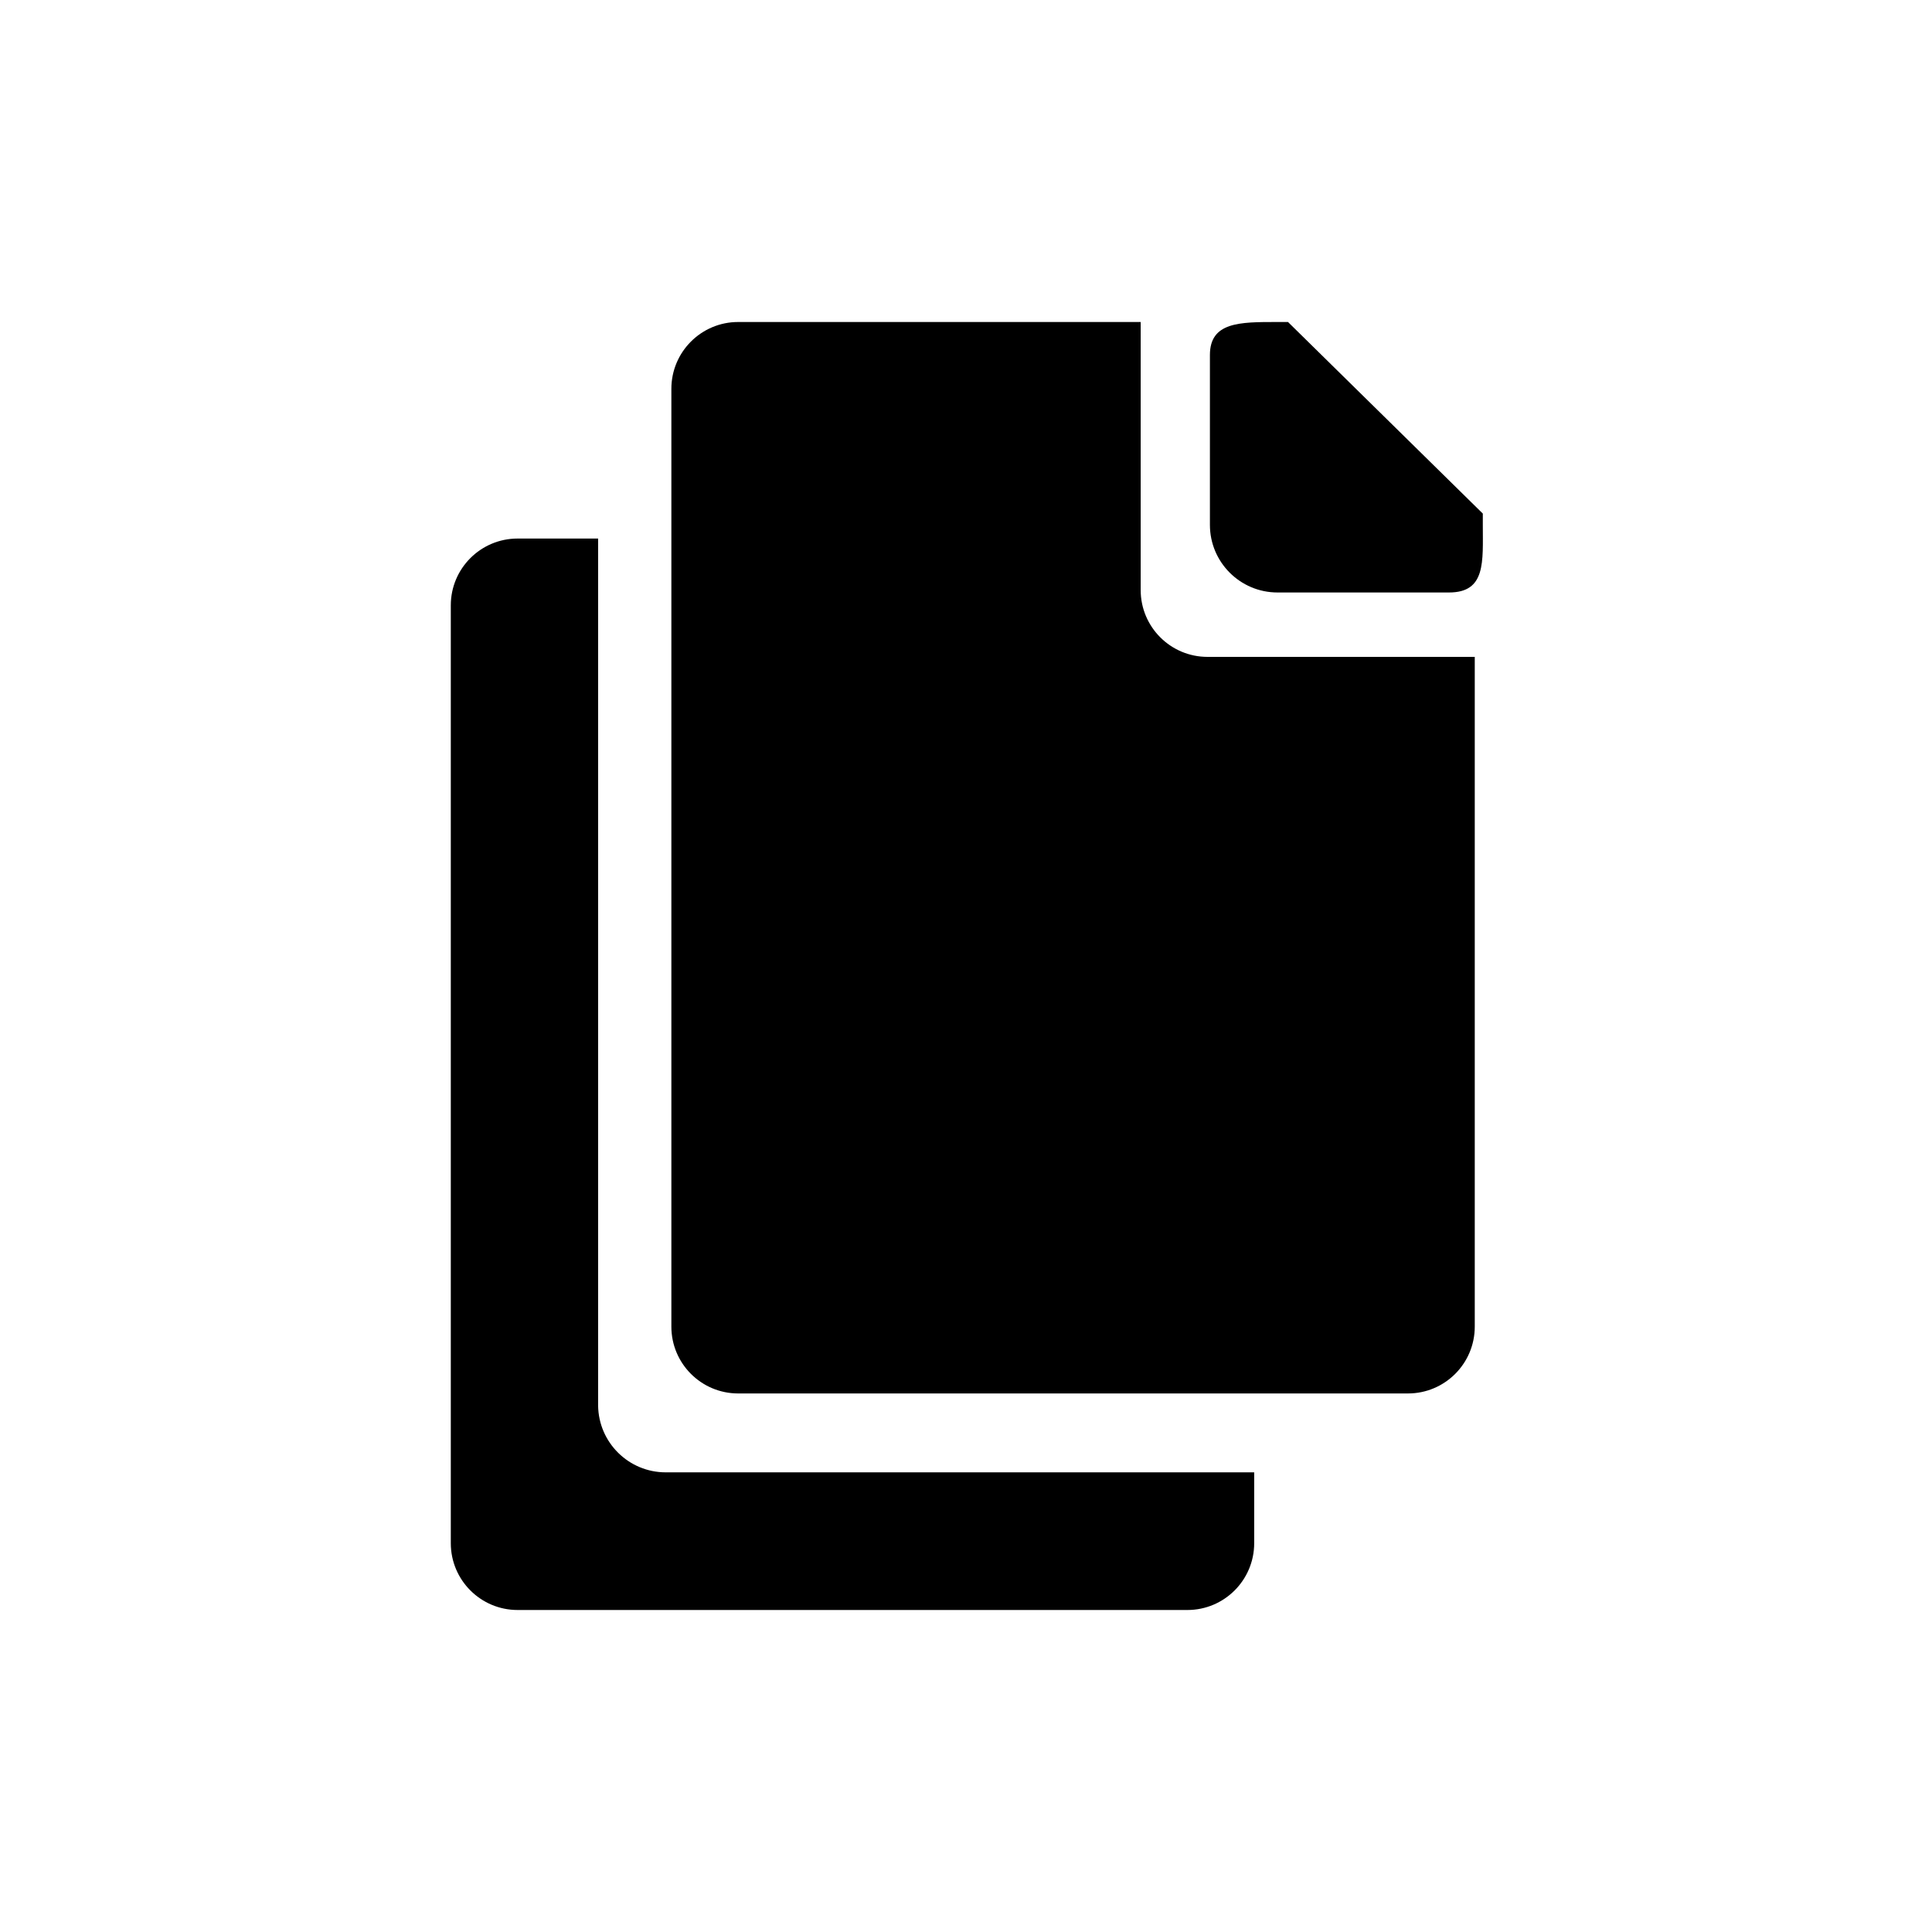
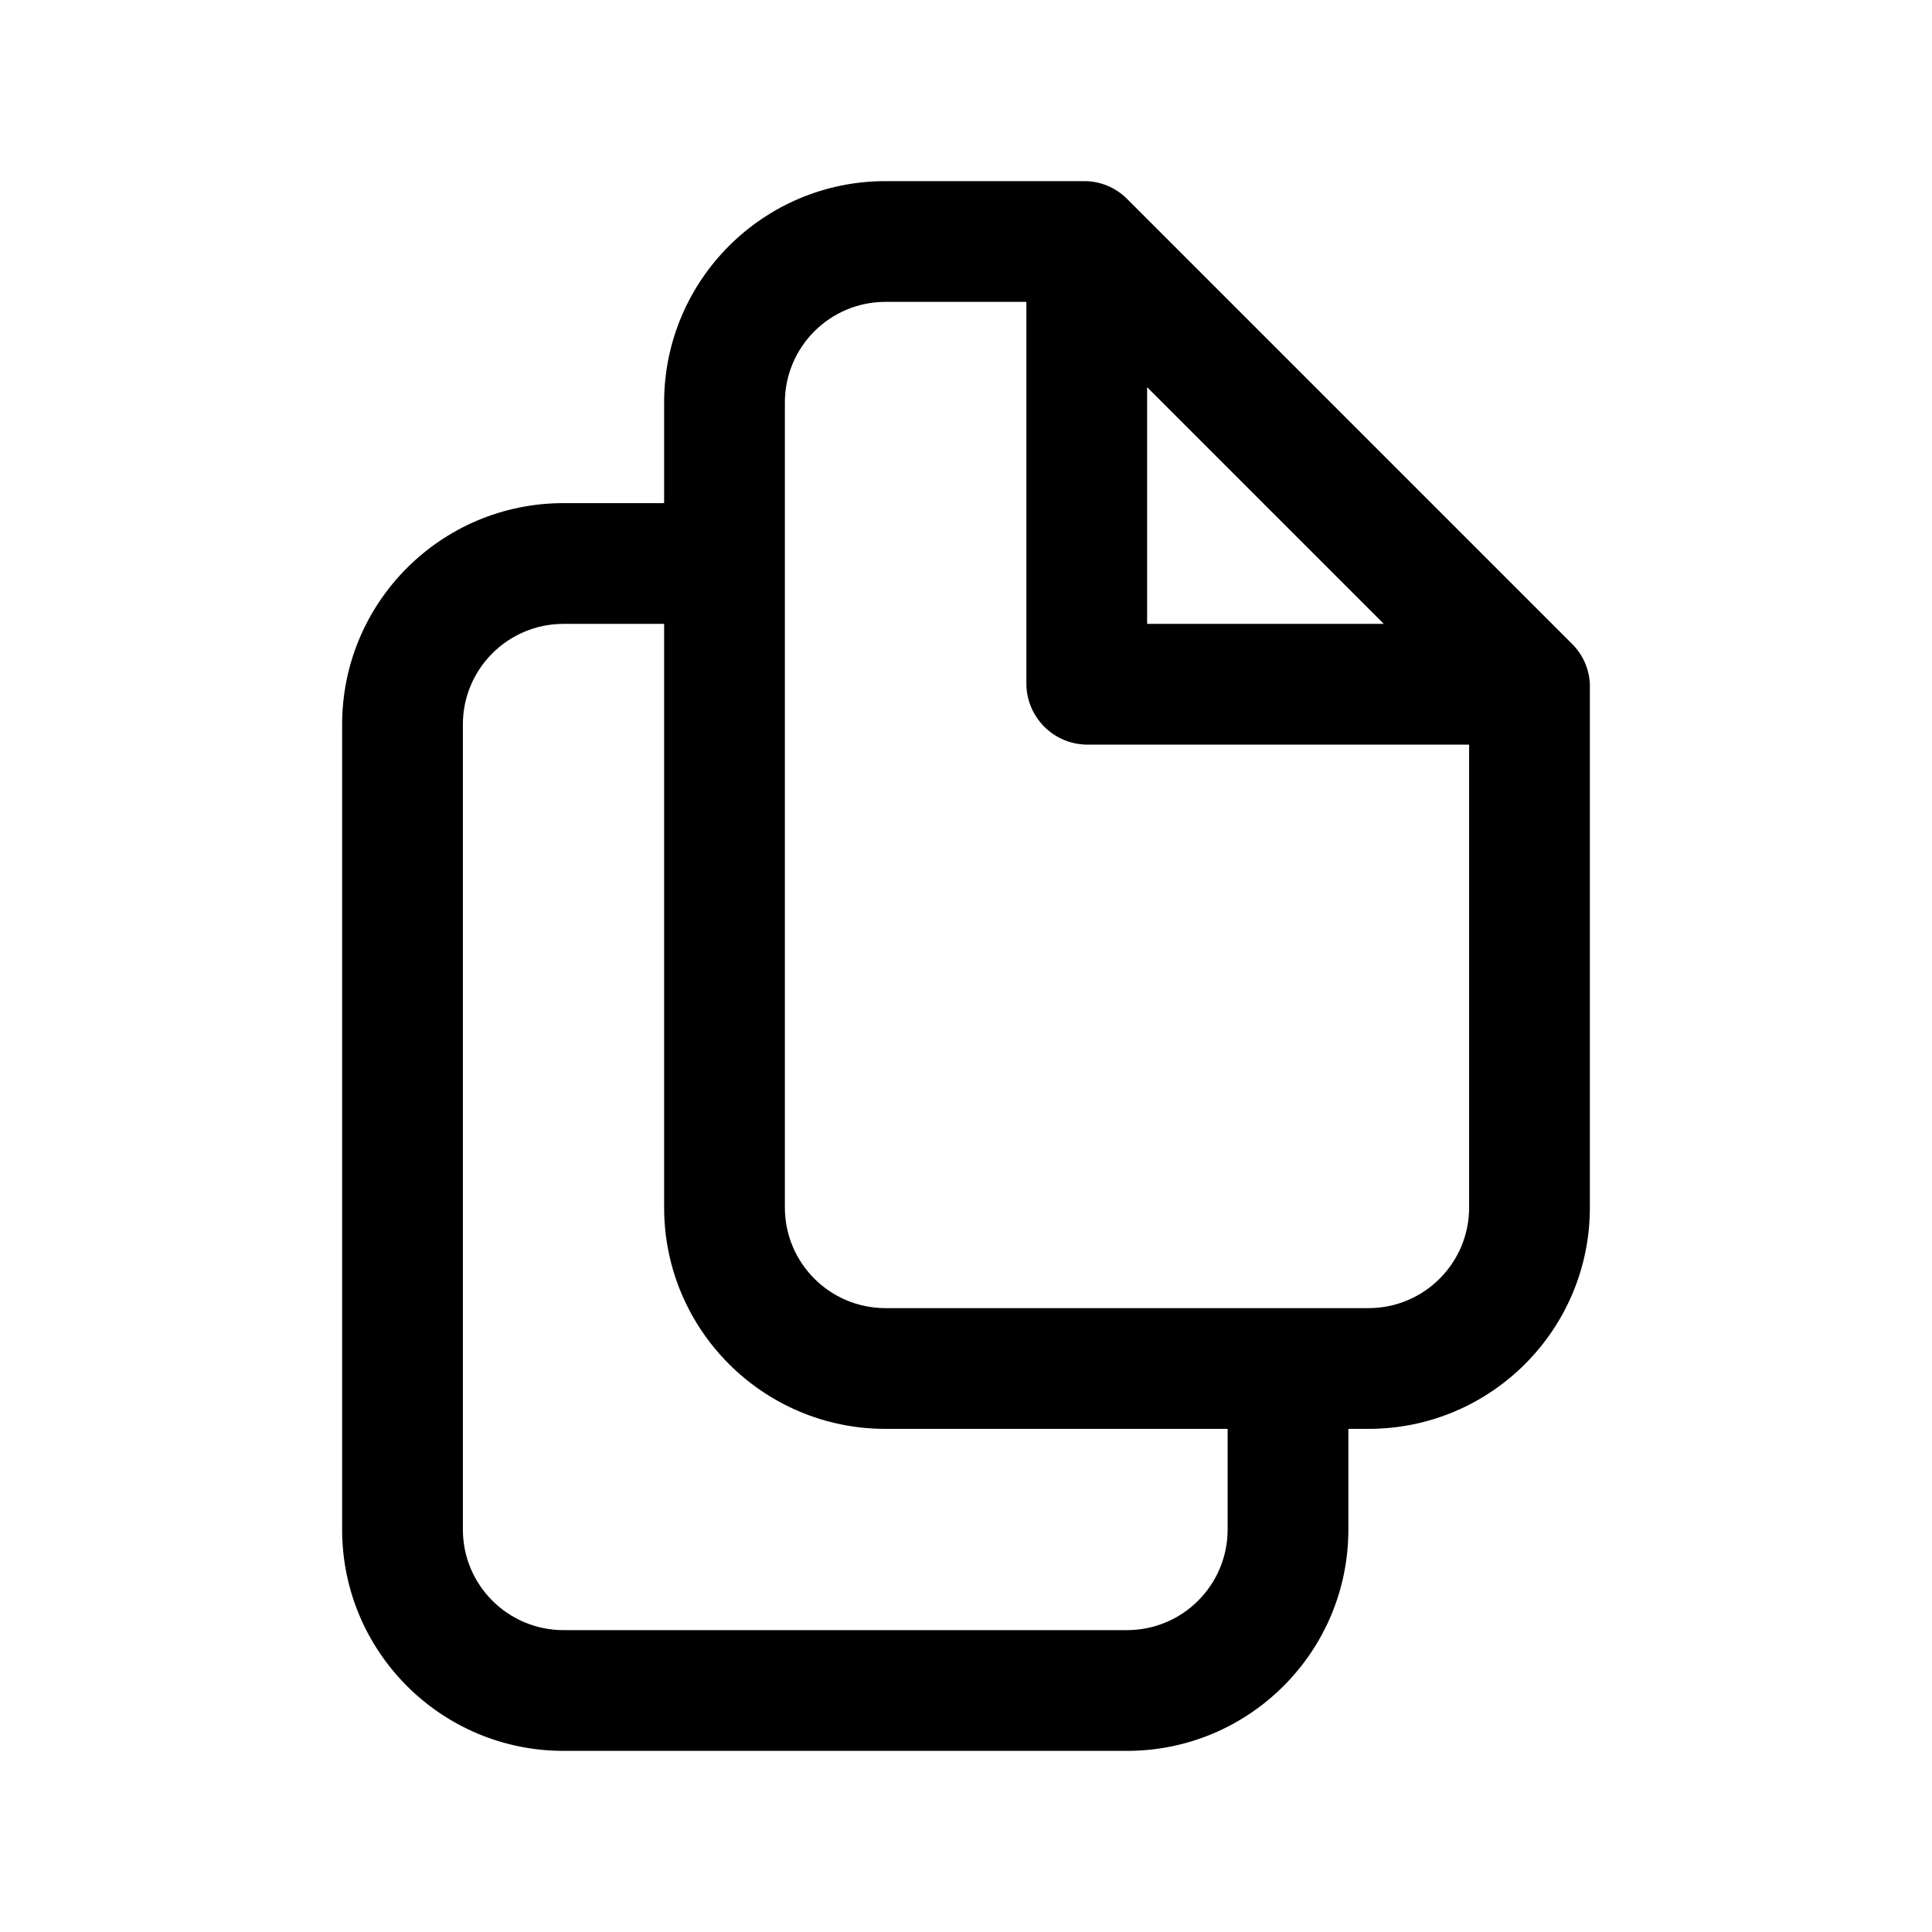
- <svg xmlns="http://www.w3.org/2000/svg" id="Layer_1" data-name="Layer 1" viewBox="0 0 24 24">
-   <path d="M15.87,7.36H18c.46,0,.42-.38.42-.84V6.38L16,4h-.14c-.46,0-.83,0-.83.41V6.52A.84.84,0,0,0,15.87,7.36Z" />
-   <path d="M7.43,17.46V6.69h-1a.83.83,0,0,0-.83.83V19.17a.83.83,0,0,0,.83.83h8.32a.83.83,0,0,0,.83-.83v-.88H8.27A.84.84,0,0,1,7.43,17.46Z" />
-   <path d="M15,8.16a.83.83,0,0,1-.83-.83V4h-5a.83.83,0,0,0-.83.83V16.48a.83.83,0,0,0,.83.83h8.32a.83.83,0,0,0,.83-.83V8.16Z" />
+ <svg xmlns="http://www.w3.org/2000/svg" viewBox="0 0 24 24">
+   <g id="copy">
+     <path d="M19.53,8,14,2.47a.75.75,0,0,0-.53-.22H11A2.75,2.75,0,0,0,8.25,5V6.25H7A2.75,2.75,0,0,0,4.25,9V19A2.75,2.75,0,0,0,7,21.75h7A2.75,2.75,0,0,0,16.75,19V17.75H17A2.75,2.75,0,0,0,19.75,15V8.5A.75.75,0,0,0,19.53,8ZM14.25,4.81l2.94,2.94H14.25Zm1,14.19A1.25,1.25,0,0,1,14,20.25H7A1.25,1.25,0,0,1,5.75,19V9A1.25,1.25,0,0,1,7,7.75H8.25V15A2.75,2.75,0,0,0,11,17.75h4.25ZM17,16.25H11A1.25,1.25,0,0,1,9.75,15V5A1.25,1.25,0,0,1,11,3.75h1.75V8.5a.76.76,0,0,0,.75.75h4.75V15A1.25,1.25,0,0,1,17,16.25Z" />
+   </g>
</svg>
